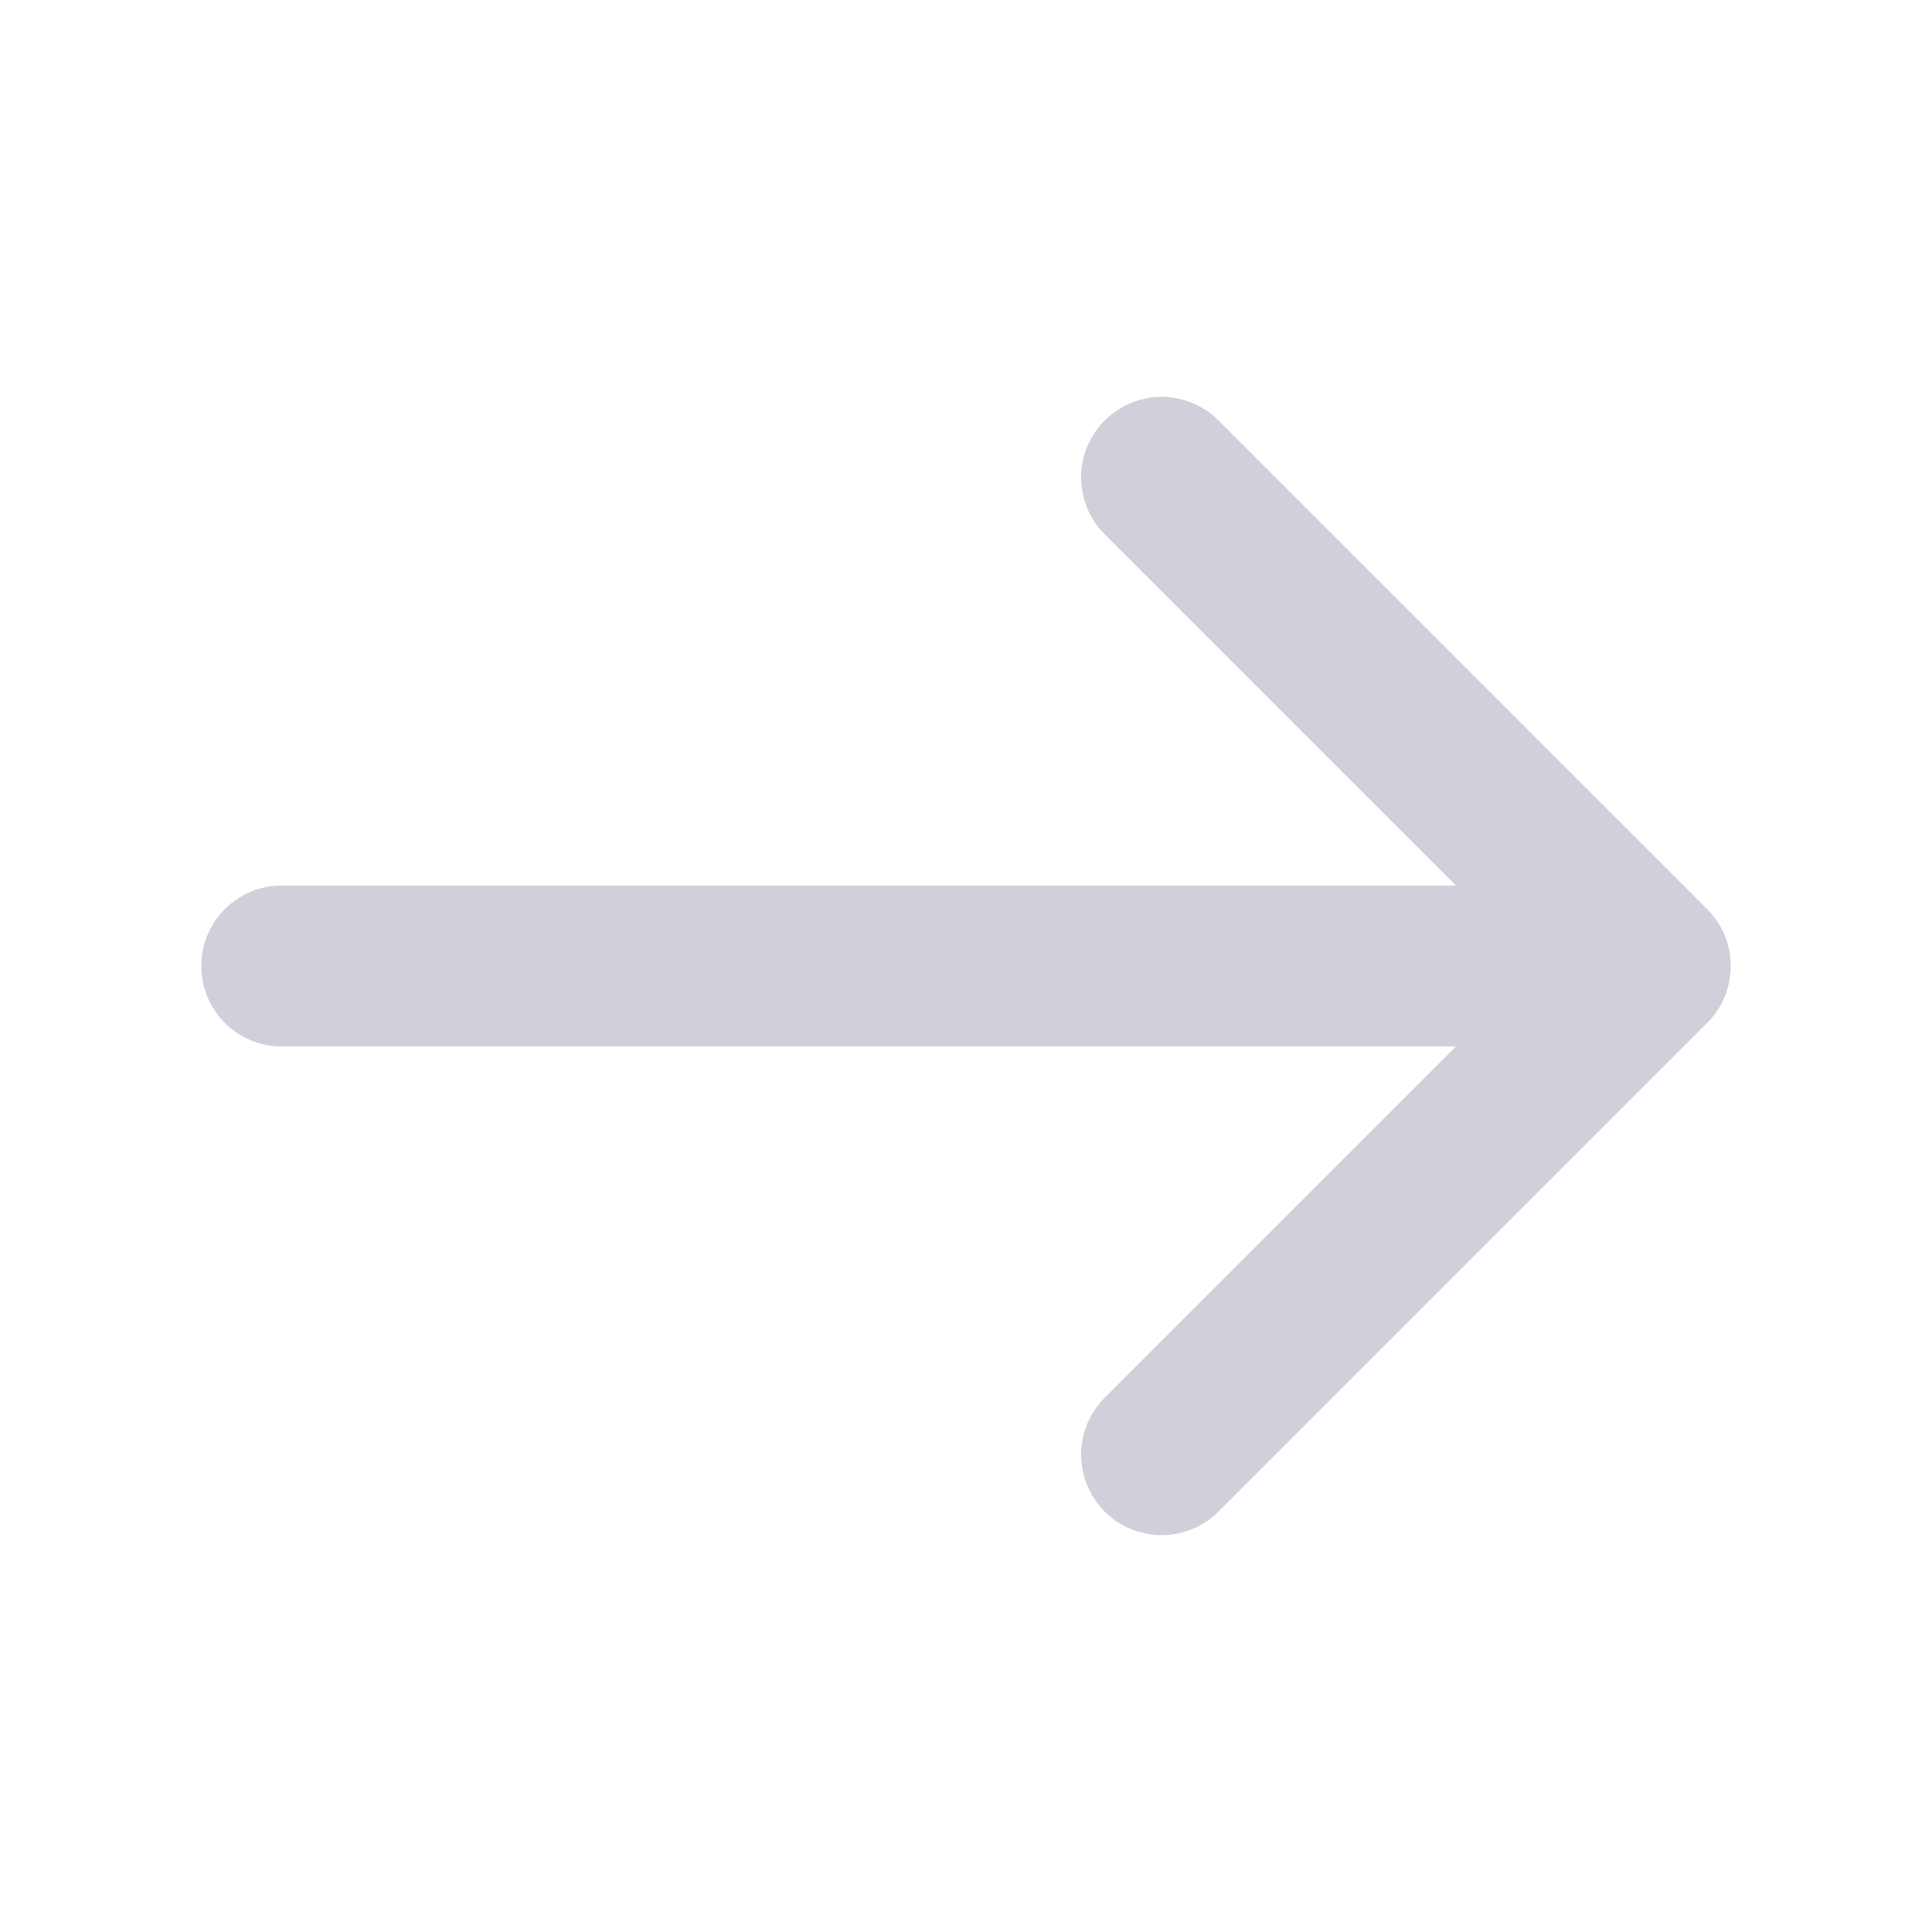
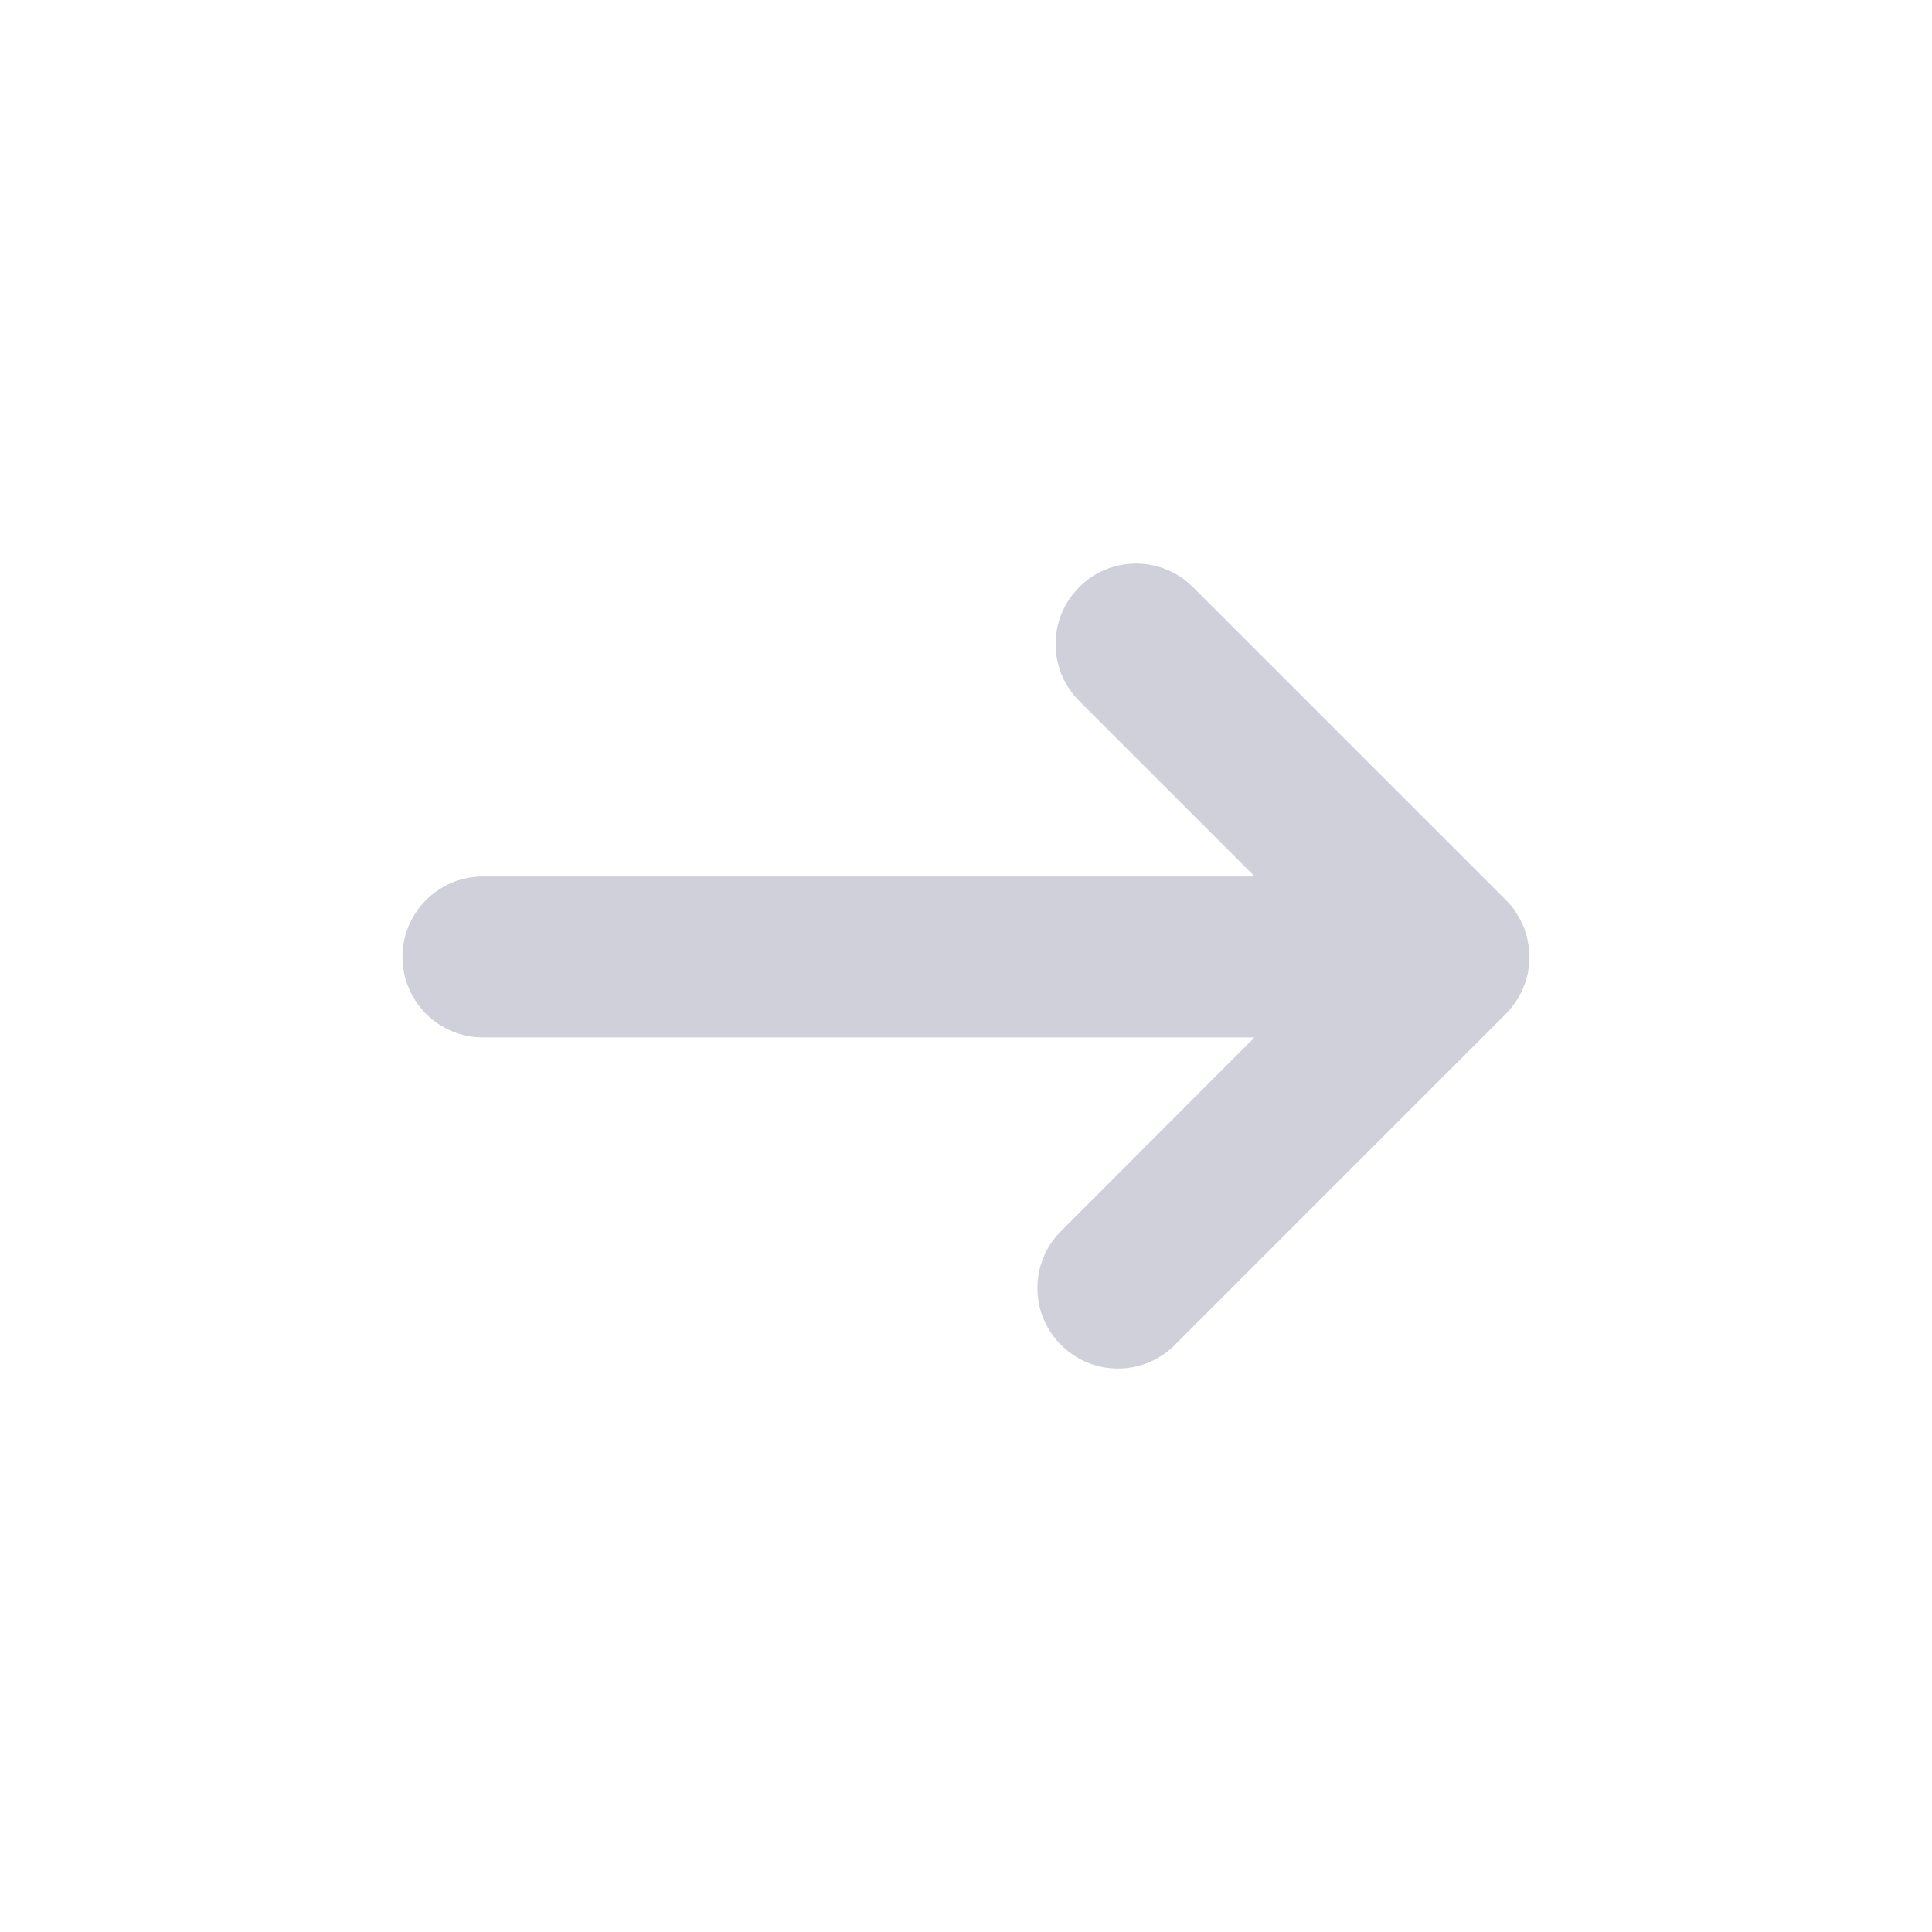
<svg xmlns="http://www.w3.org/2000/svg" width="24" height="24" viewBox="0 0 24 24" fill="none">
-   <path d="M14.43 5.93L20.5 12L14.43 18.07" stroke="#D0D0DB" stroke-width="2" stroke-miterlimit="10" stroke-linecap="round" stroke-linejoin="round" />
-   <path d="M3.5 12H20.33" stroke="#D0D0DB" stroke-width="2" stroke-miterlimit="10" stroke-linecap="round" stroke-linejoin="round" />
+   <path fill-rule="evenodd" clip-rule="evenodd" d="M13.323 7.387L13.406 7.293C13.766 6.932 14.334 6.905 14.726 7.21L14.82 7.293L18.707 11.18L18.748 11.224L18.804 11.292L18.875 11.403L18.929 11.516L18.964 11.621L18.993 11.769L19 11.887L18.997 11.962L18.98 12.088L18.95 12.199L18.906 12.31L18.854 12.408L18.78 12.512L18.707 12.594L14.594 16.707C14.204 17.098 13.57 17.098 13.18 16.707C12.819 16.347 12.792 15.779 13.097 15.387L13.18 15.293L15.584 12.887H6C5.448 12.887 5 12.439 5 11.887C5 11.335 5.448 10.887 6 10.887H15.586L13.406 8.707C13.045 8.347 13.018 7.779 13.323 7.387Z" fill="#D0D0DB" />
</svg>
